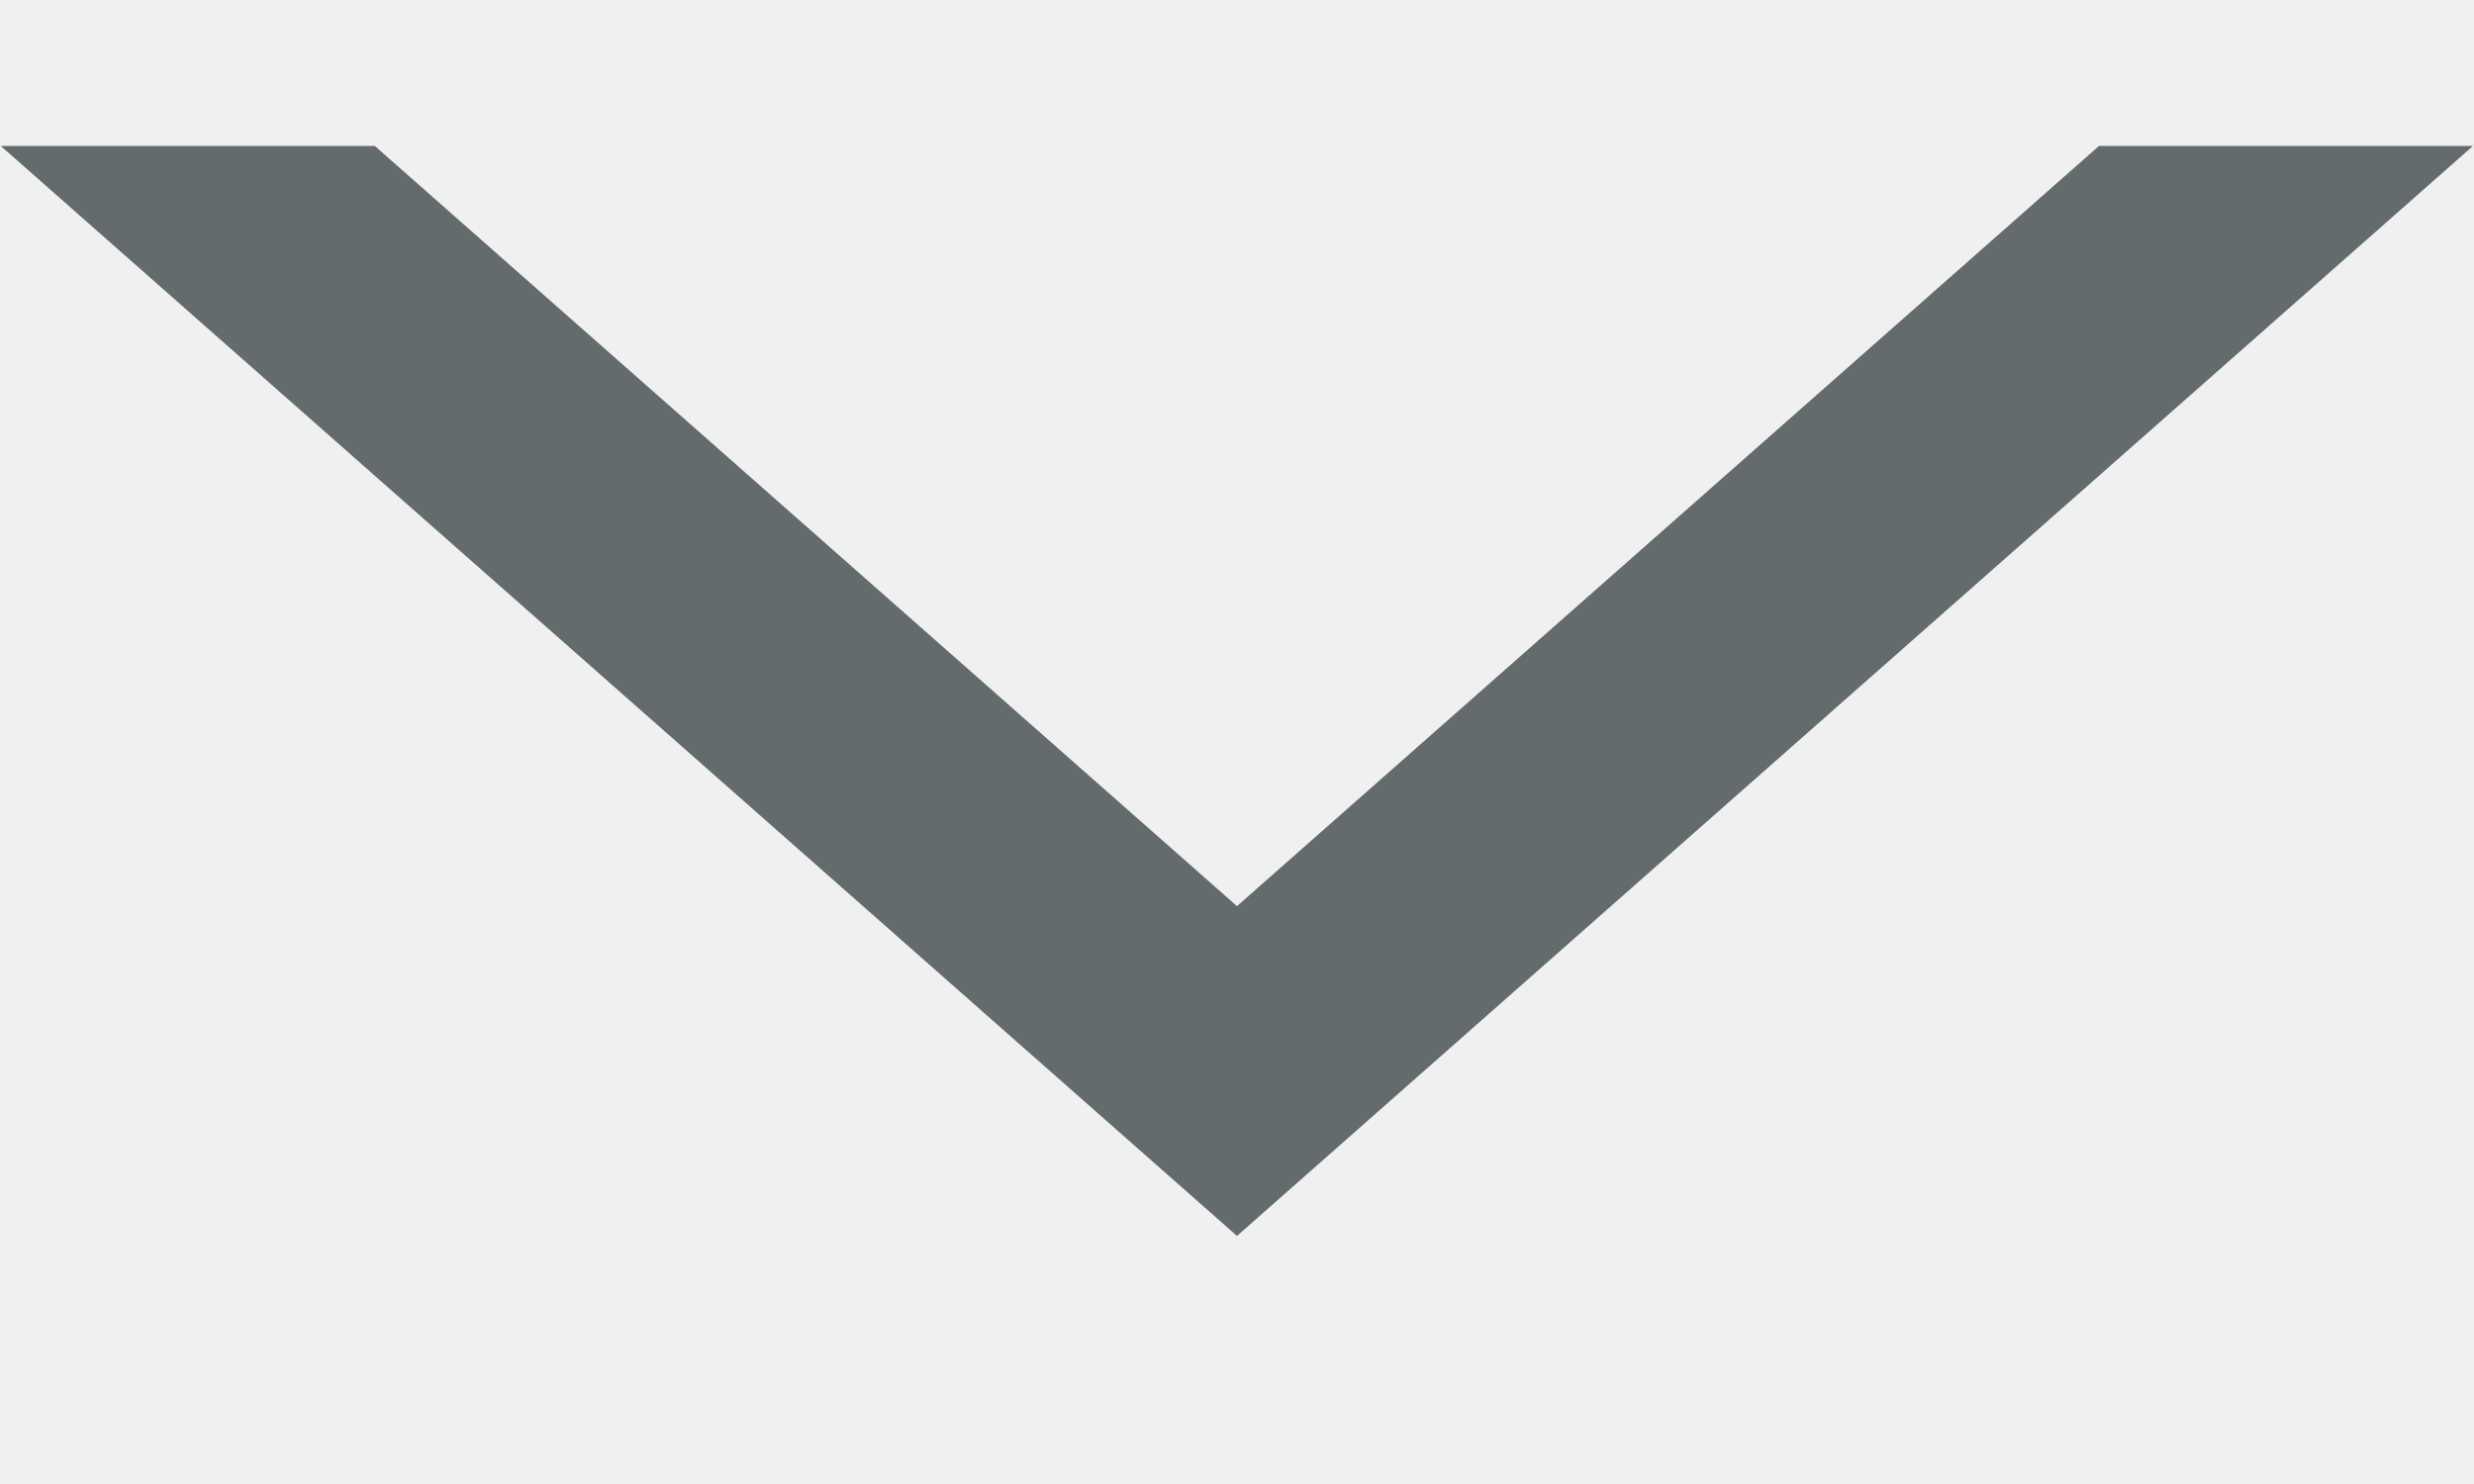
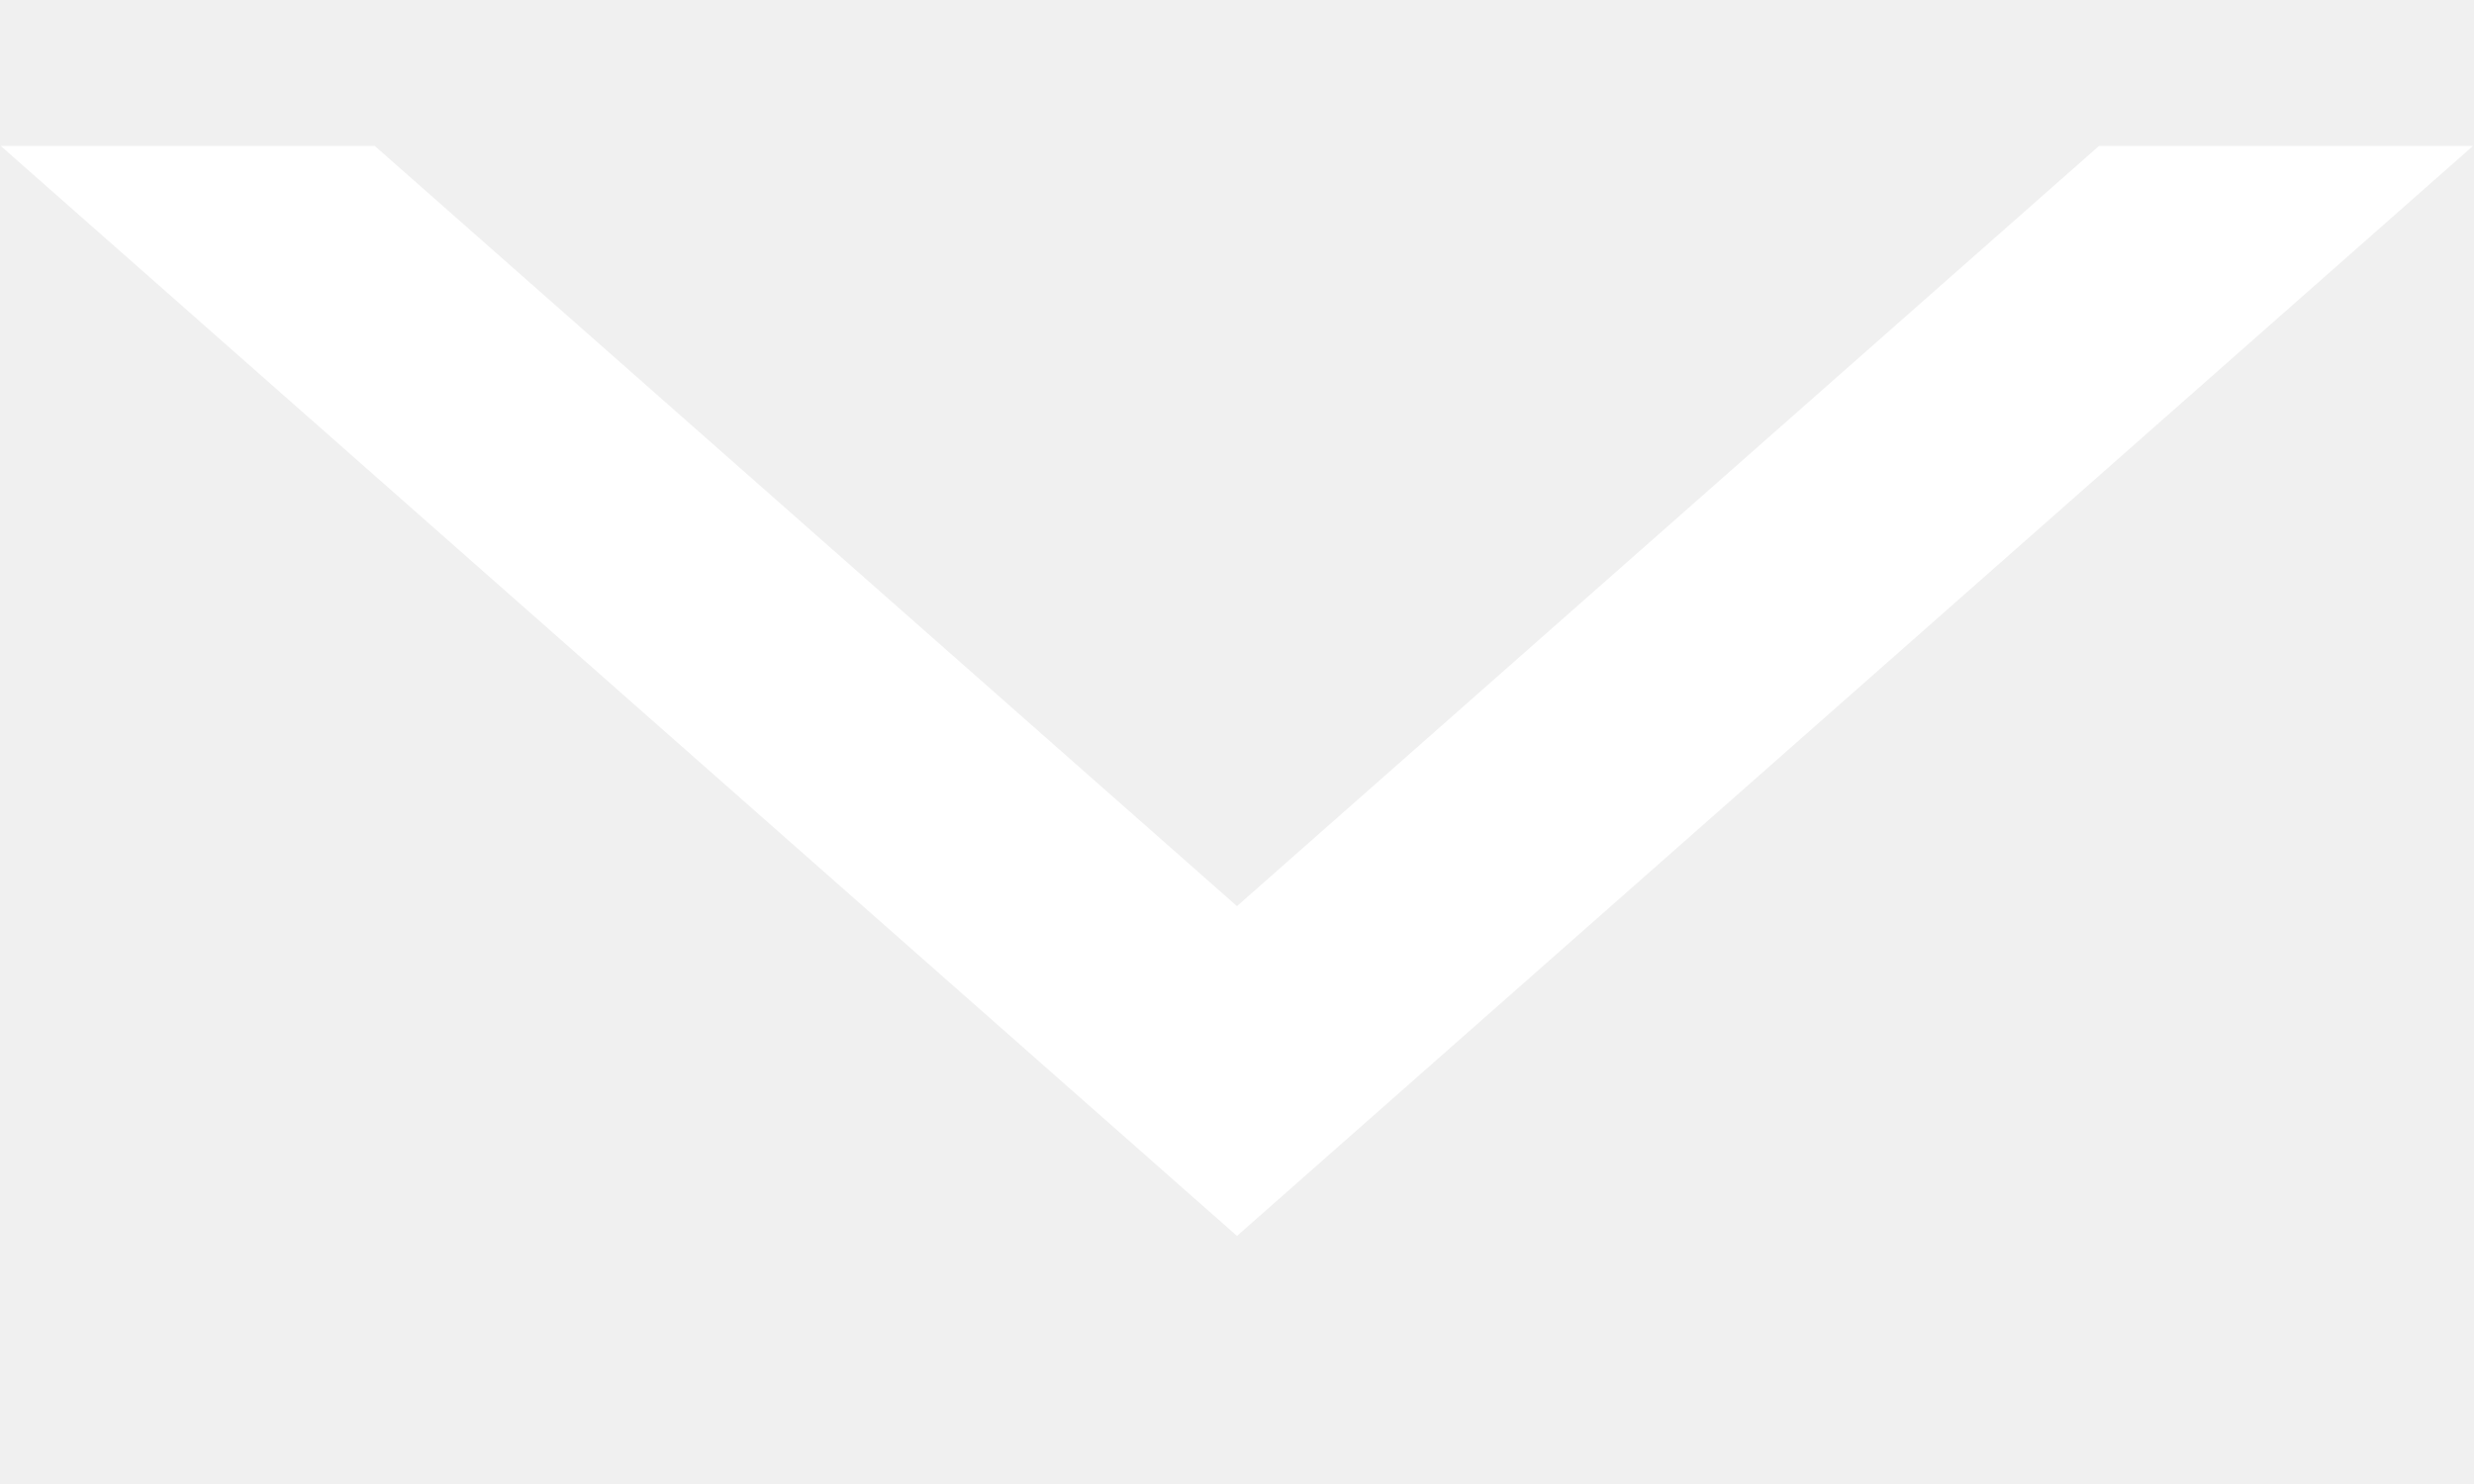
<svg xmlns="http://www.w3.org/2000/svg" width="10" height="6">
  <defs>
    <clipPath id="a">
      <path fill="#fff" d="M9.996.59L5 4.997.003.59" />
    </clipPath>
  </defs>
-   <path fill="none" stroke="#636b6d" stroke-miterlimit="50" stroke-width="2" d="M9.996.59v0L5 4.997v0L.003.59v0" clip-path="url(&quot;#a&quot;)" />
+   <path fill="none" stroke="#fff" stroke-miterlimit="50" stroke-width="2" d="M9.996.59v0L5 4.997v0L.003.59v0" clip-path="url(&quot;#a&quot;)" />
</svg>
